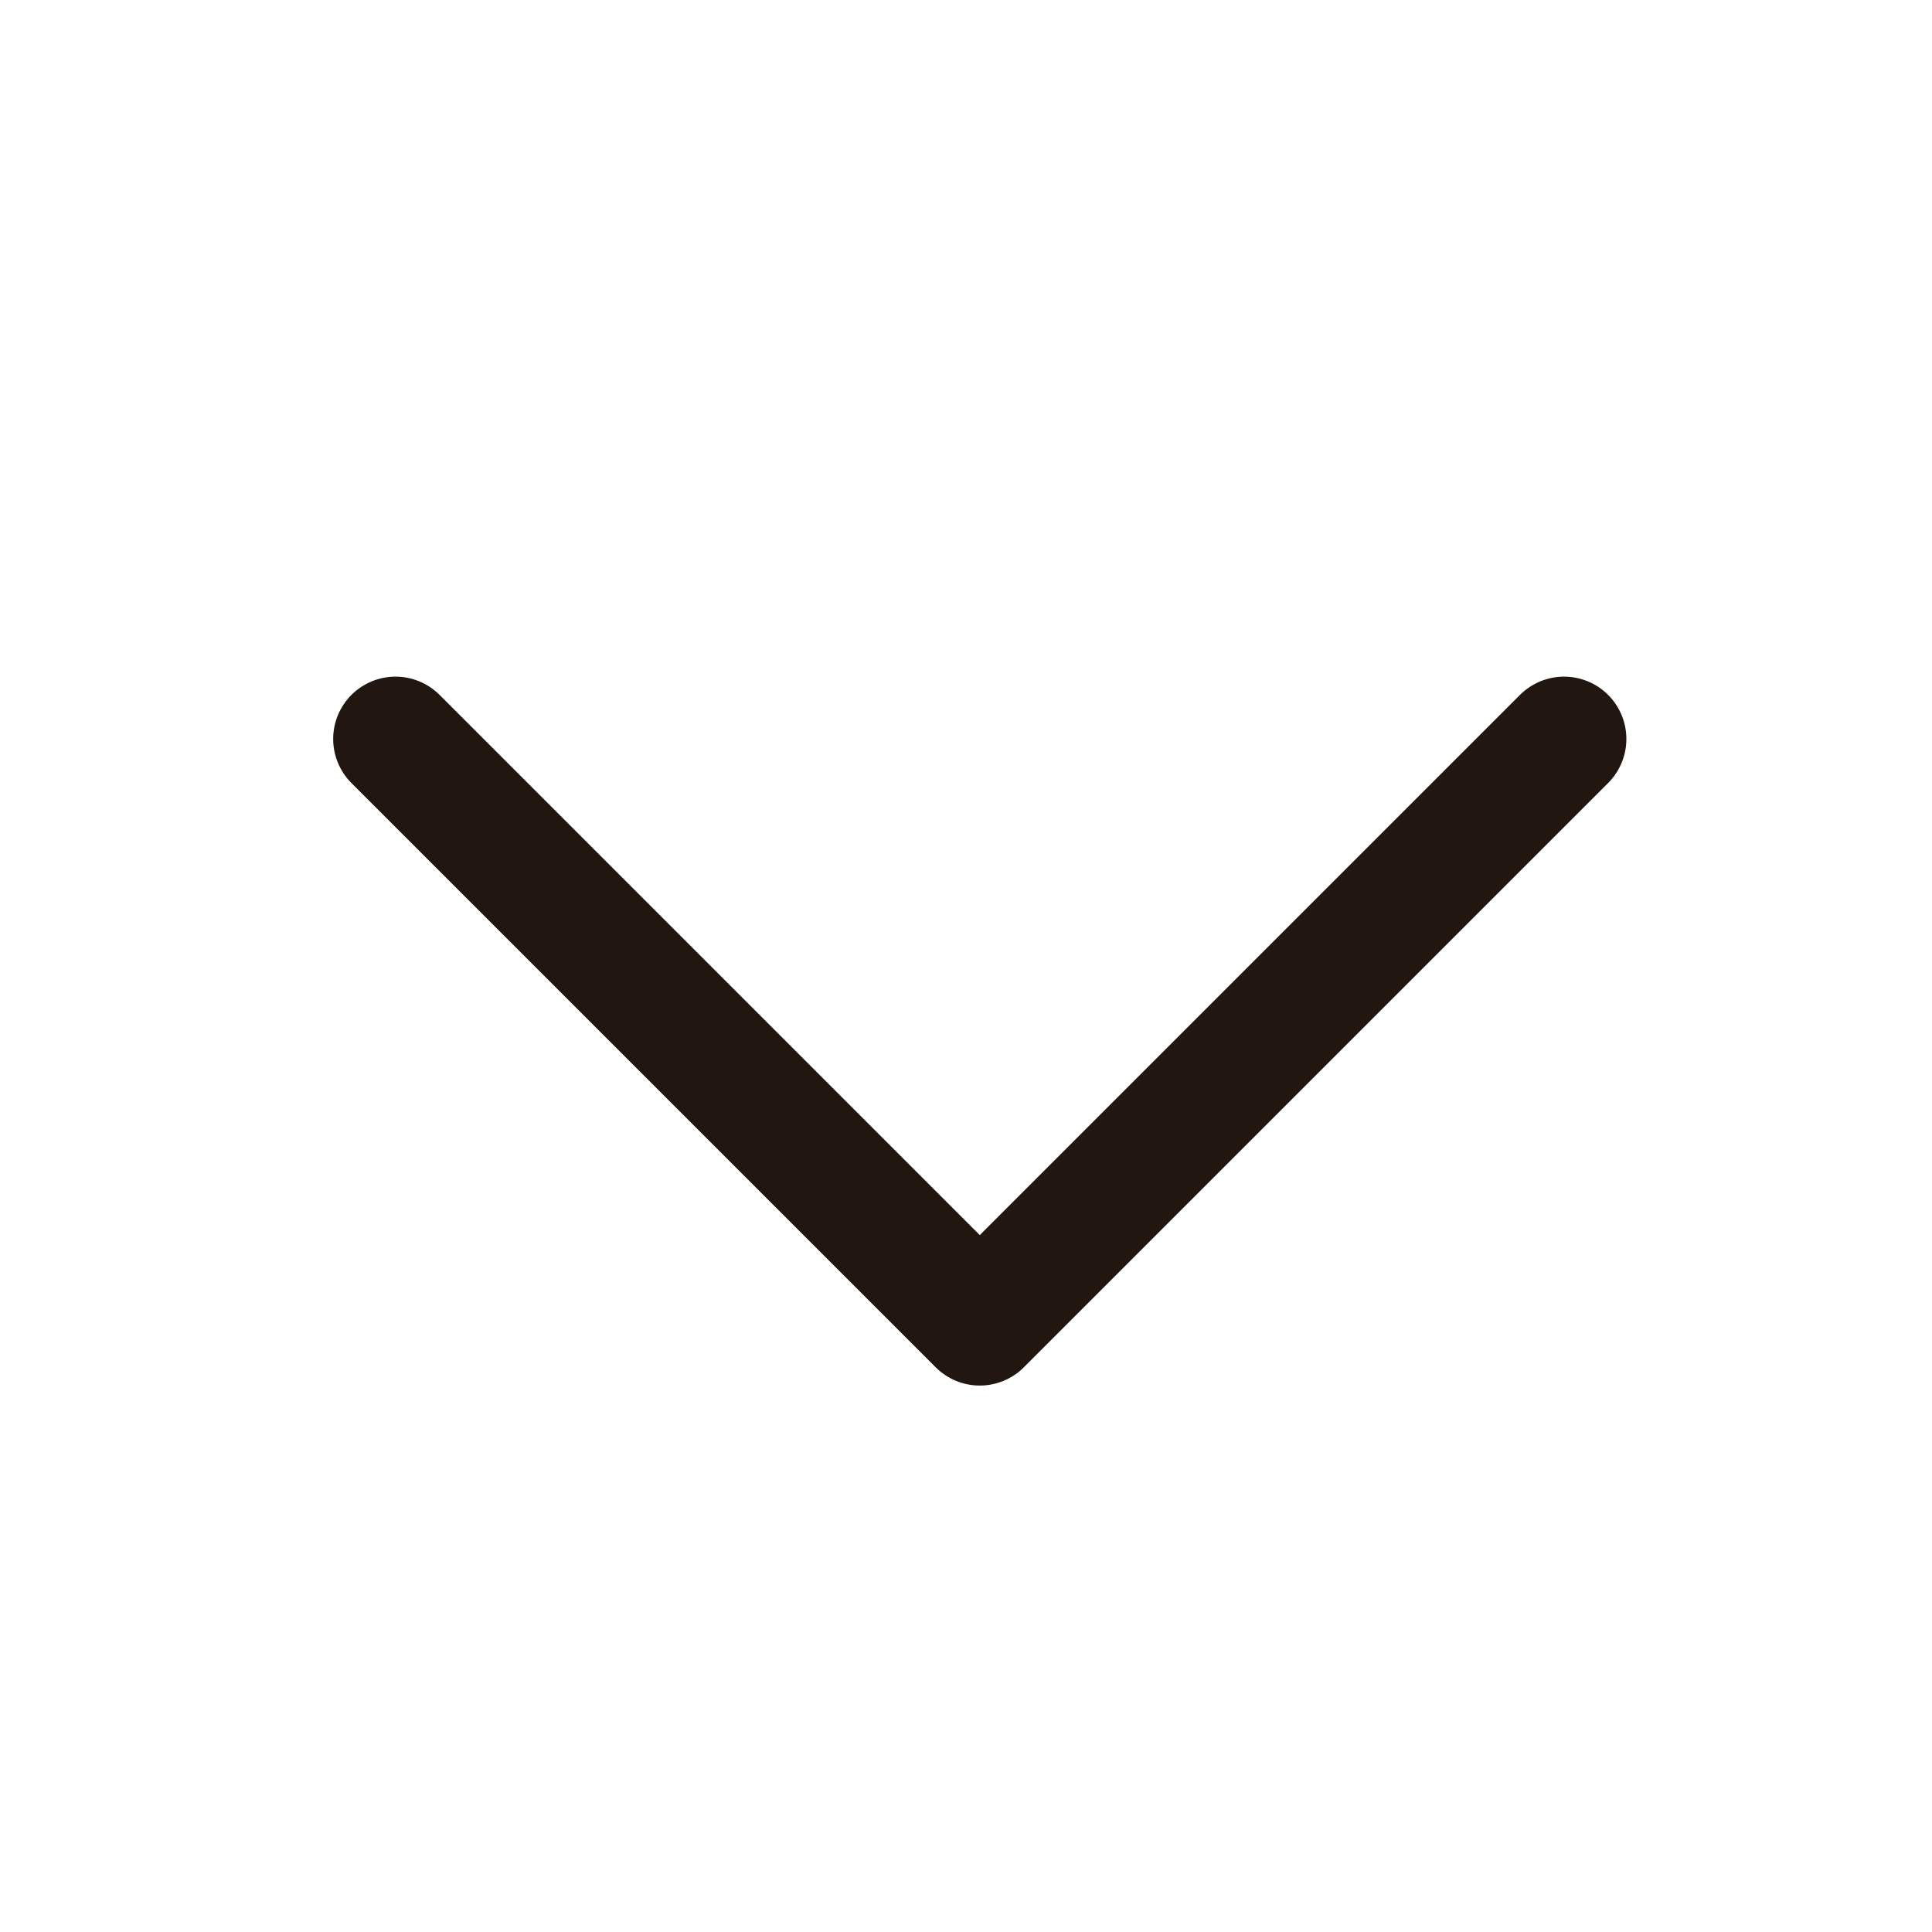
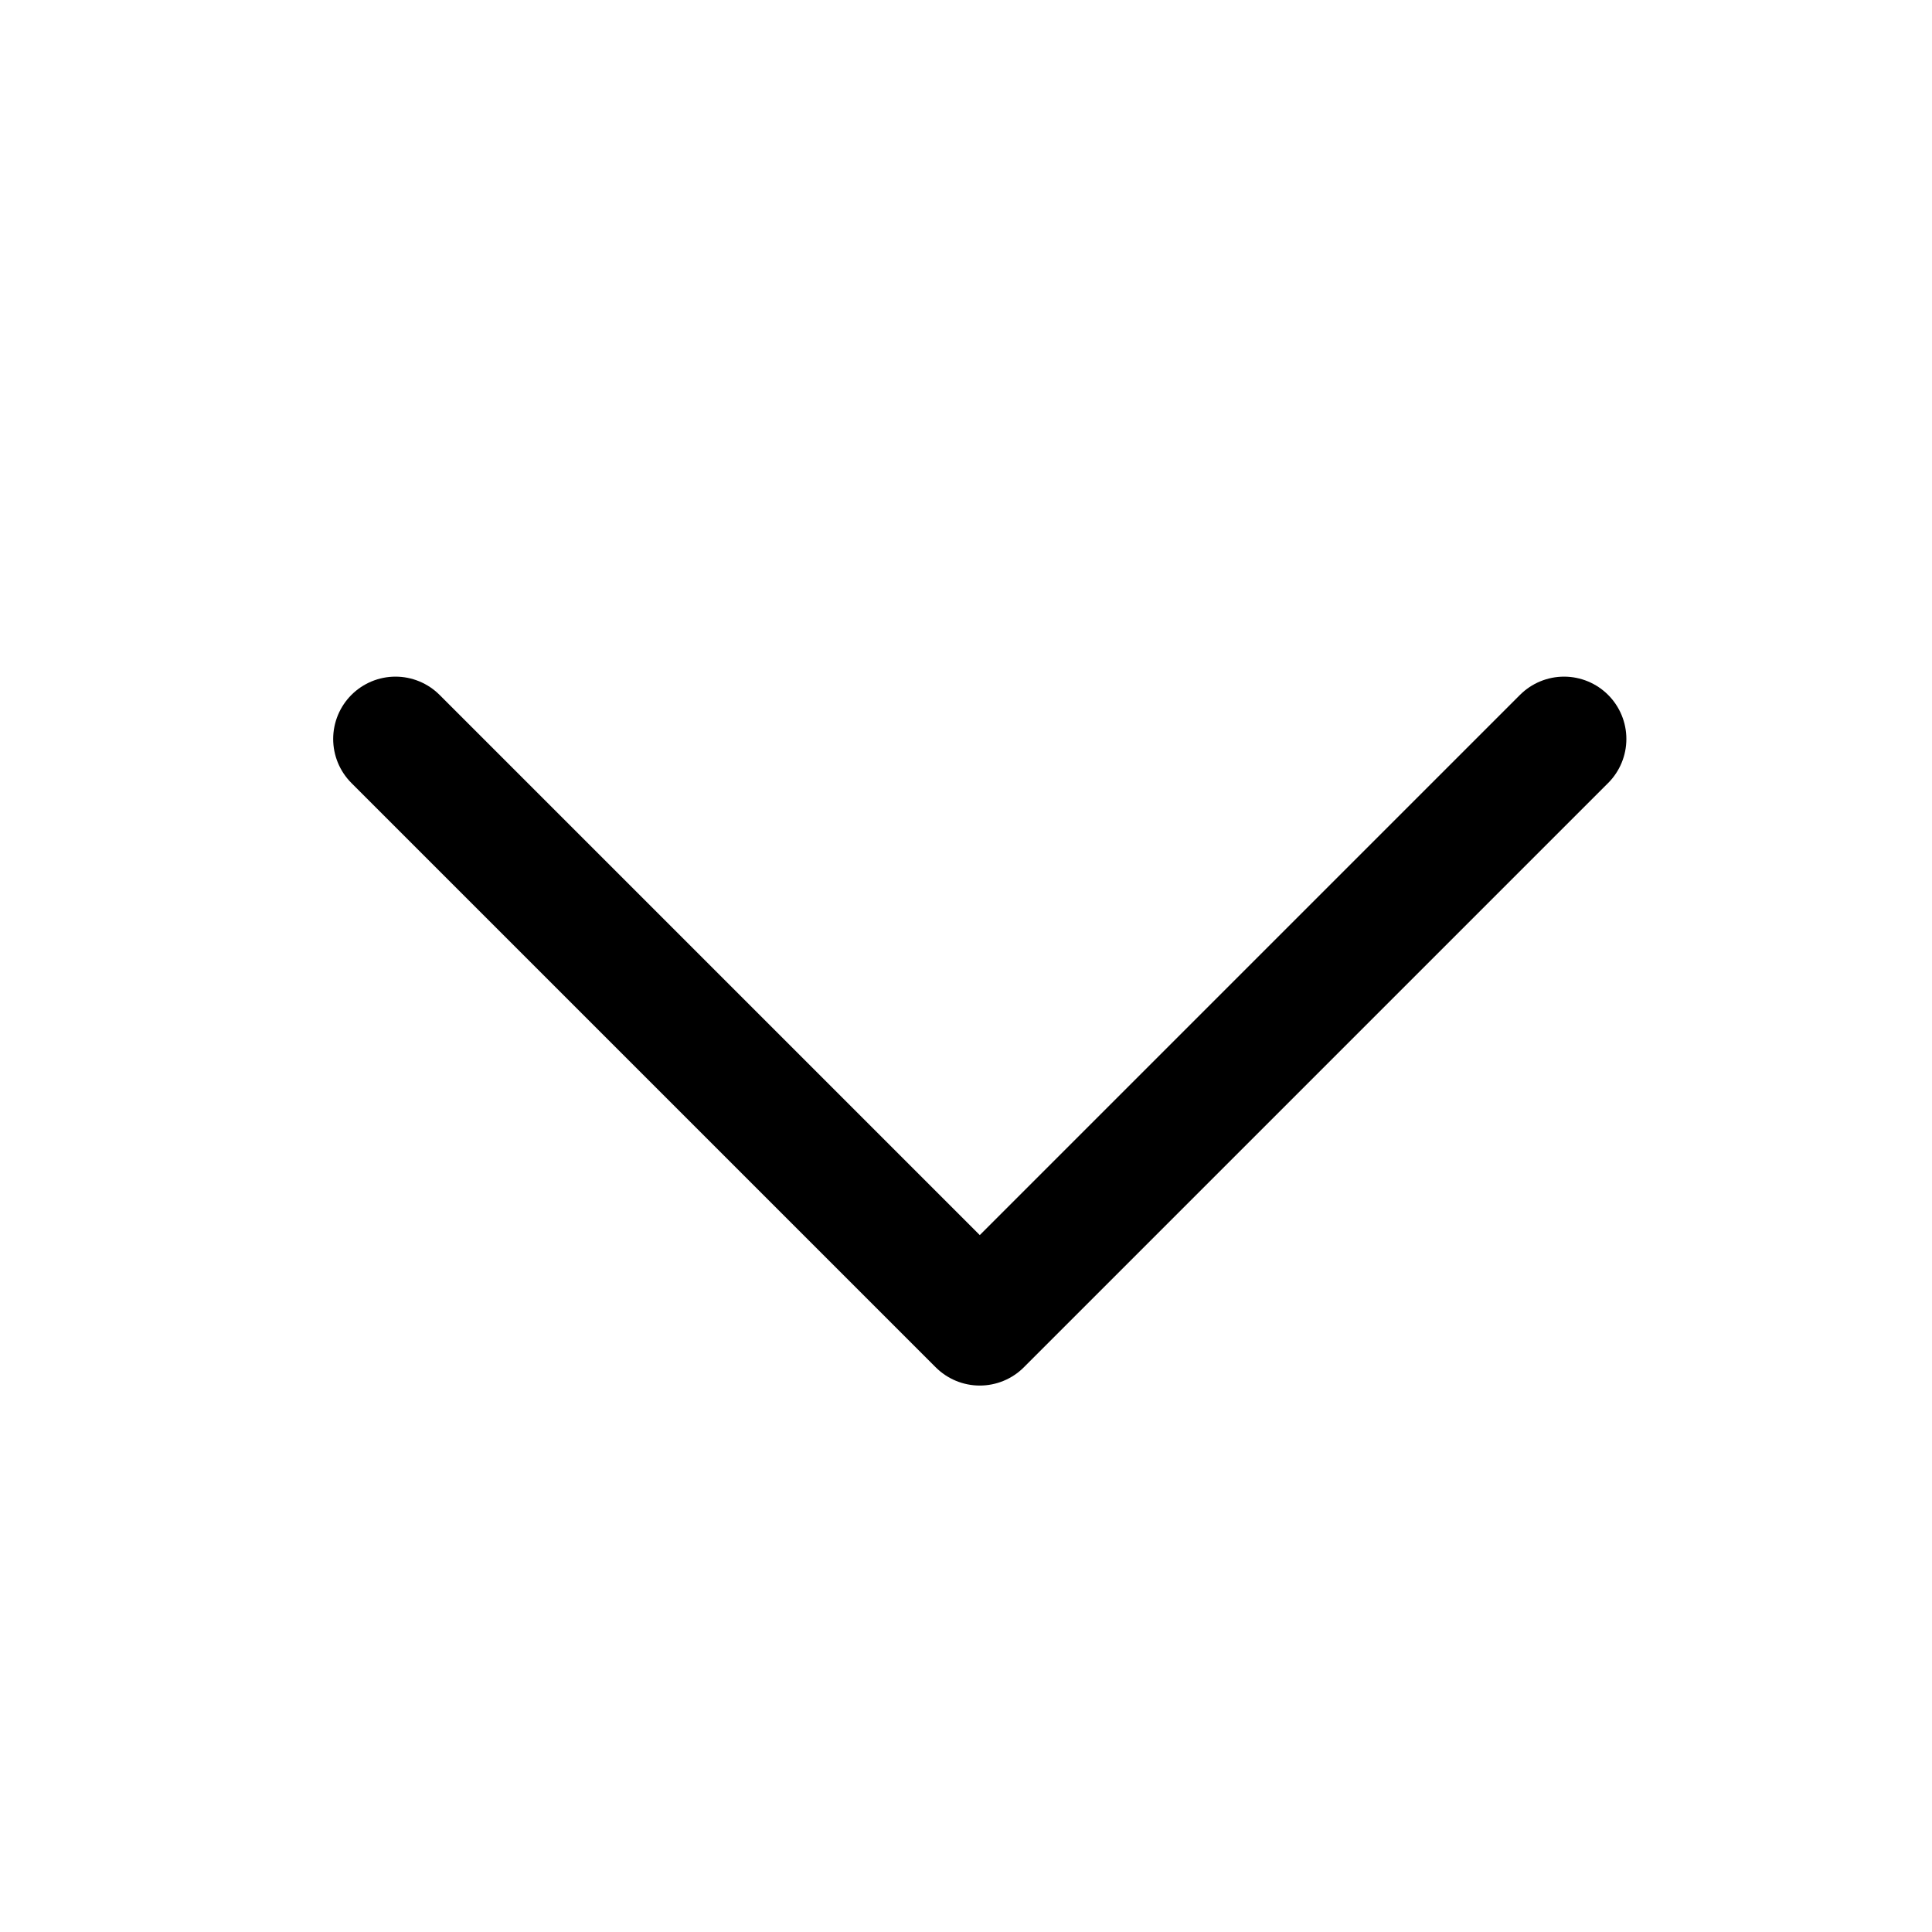
<svg xmlns="http://www.w3.org/2000/svg" width="31" height="31" viewBox="0 0 31 31" fill="none">
-   <path d="M25.096 11.857L15.721 21.232L6.346 11.857" stroke="#211610" stroke-width="2" stroke-linecap="round" stroke-linejoin="round" />
+   <path d="M25.096 11.857L15.721 21.232L6.346 11.857" stroke="currentColor" stroke-width="2" stroke-linecap="round" stroke-linejoin="round" />
</svg>
